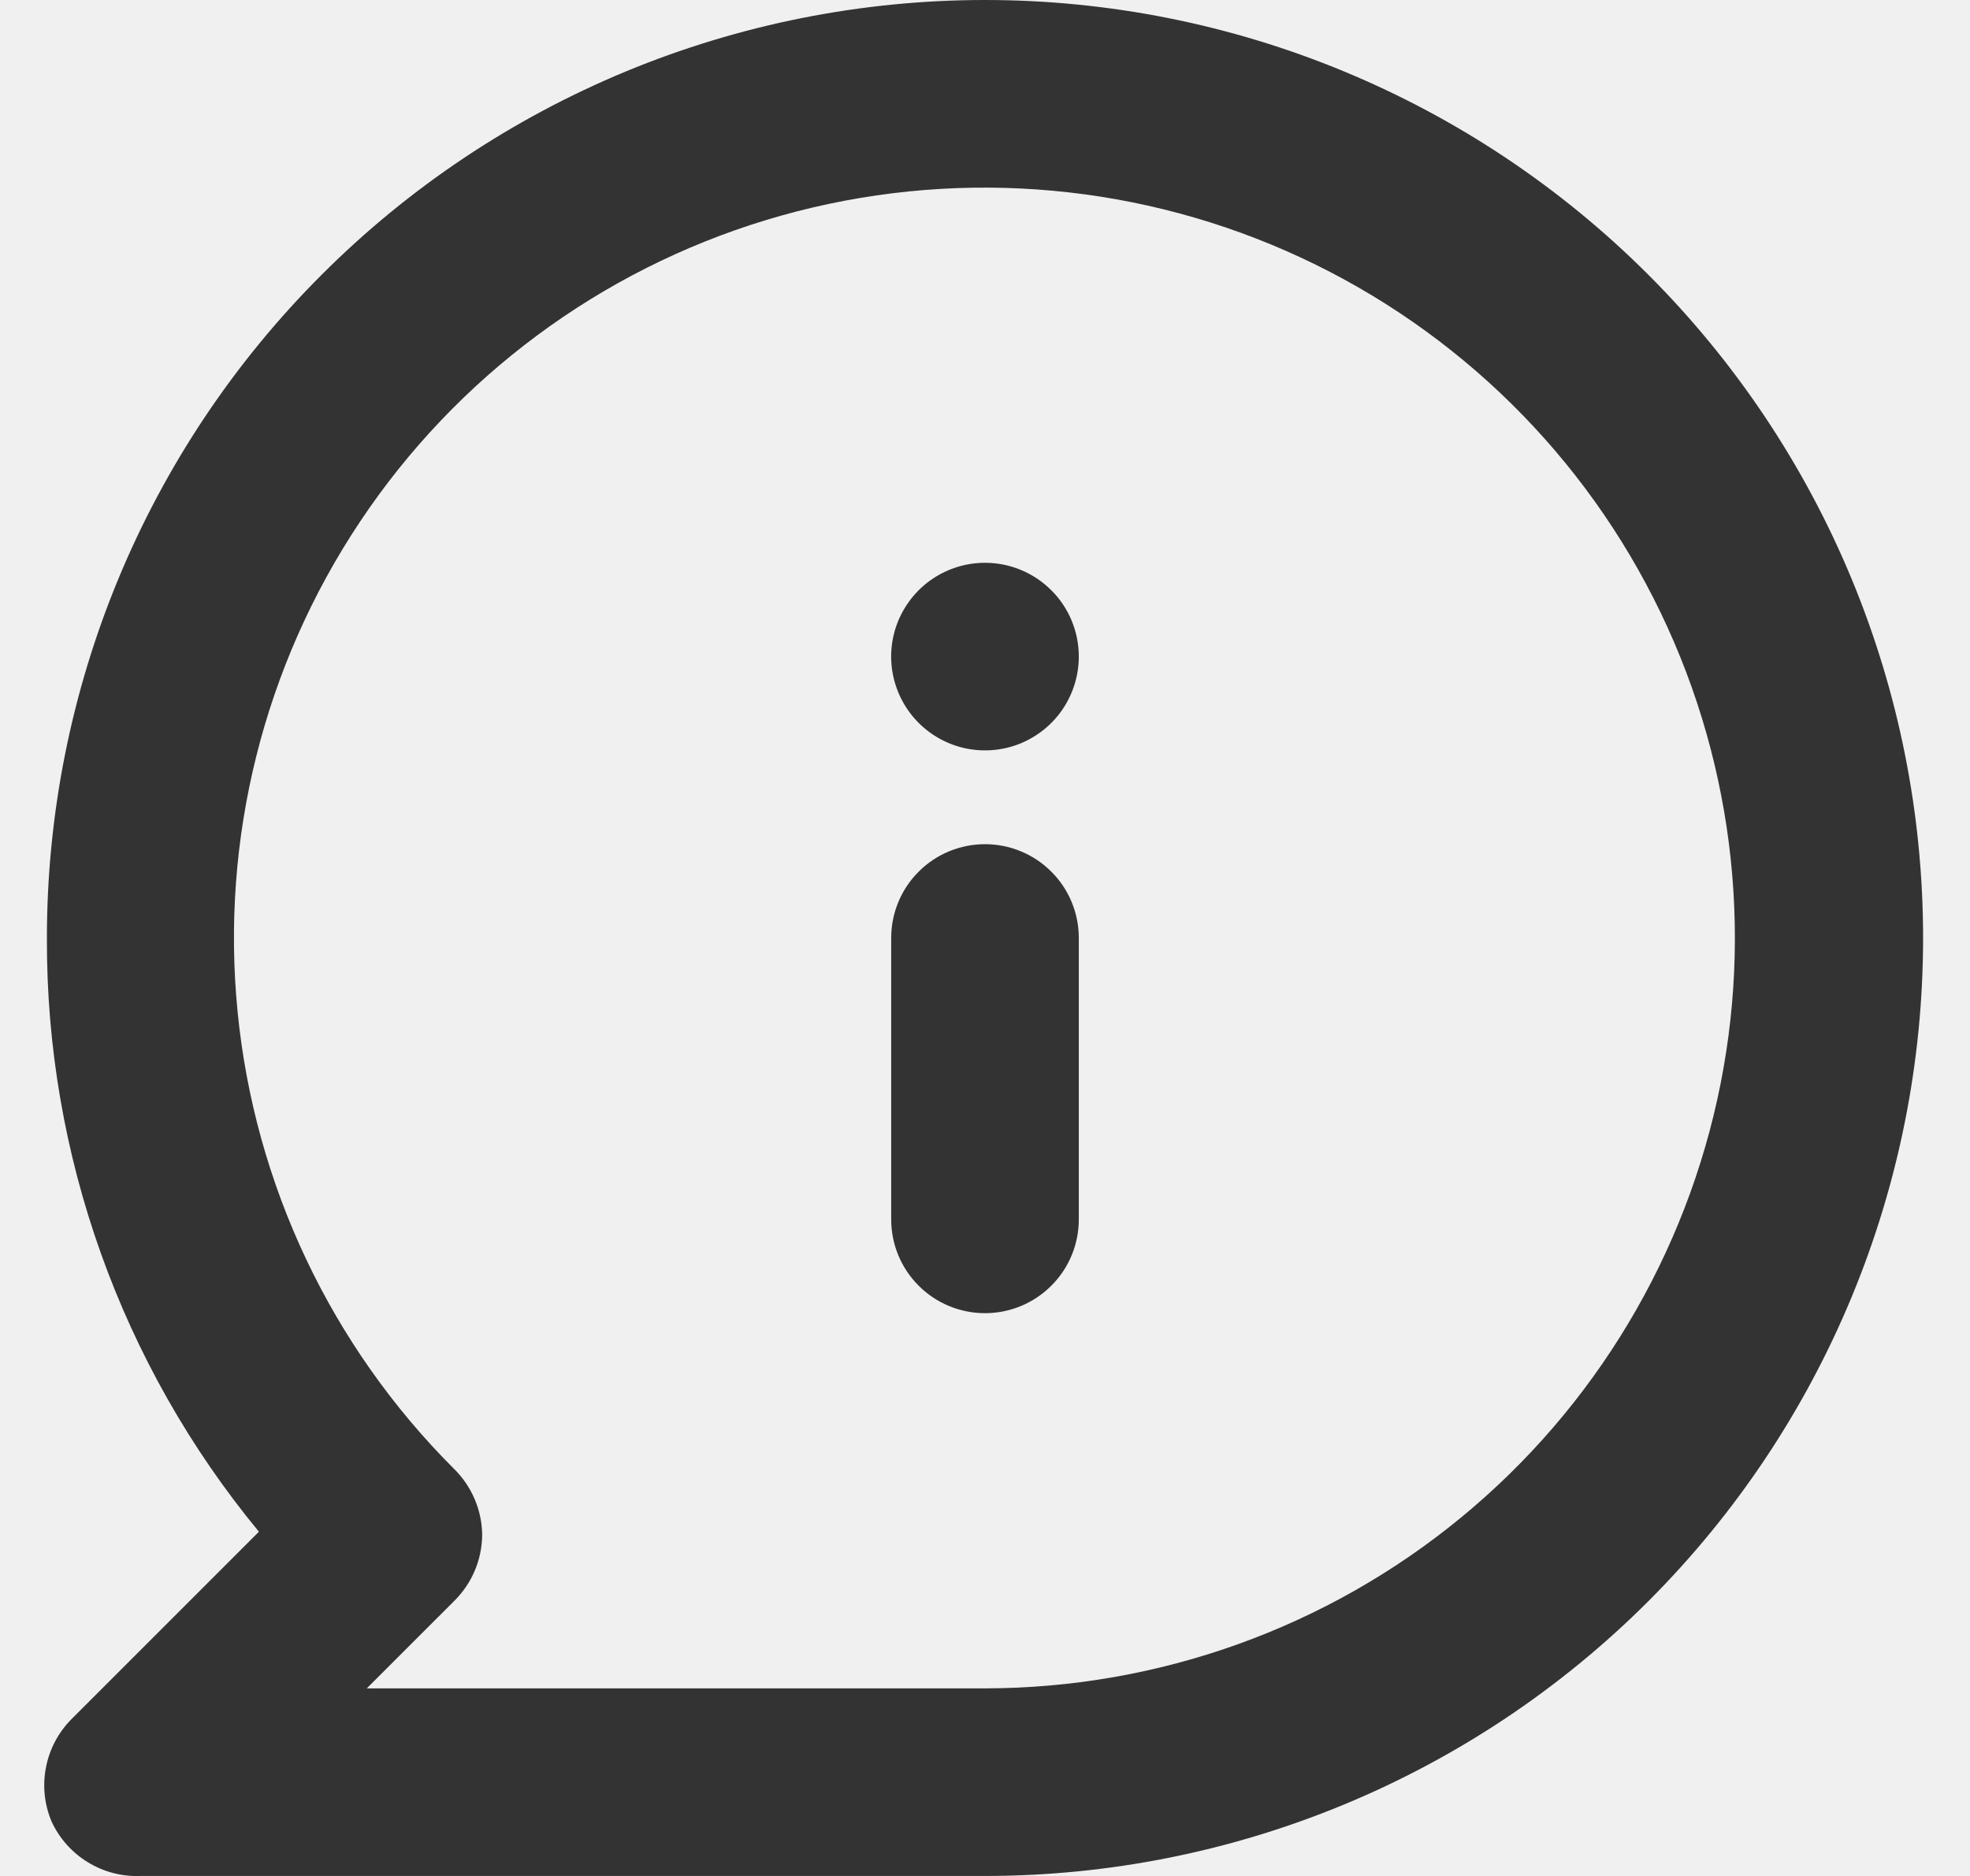
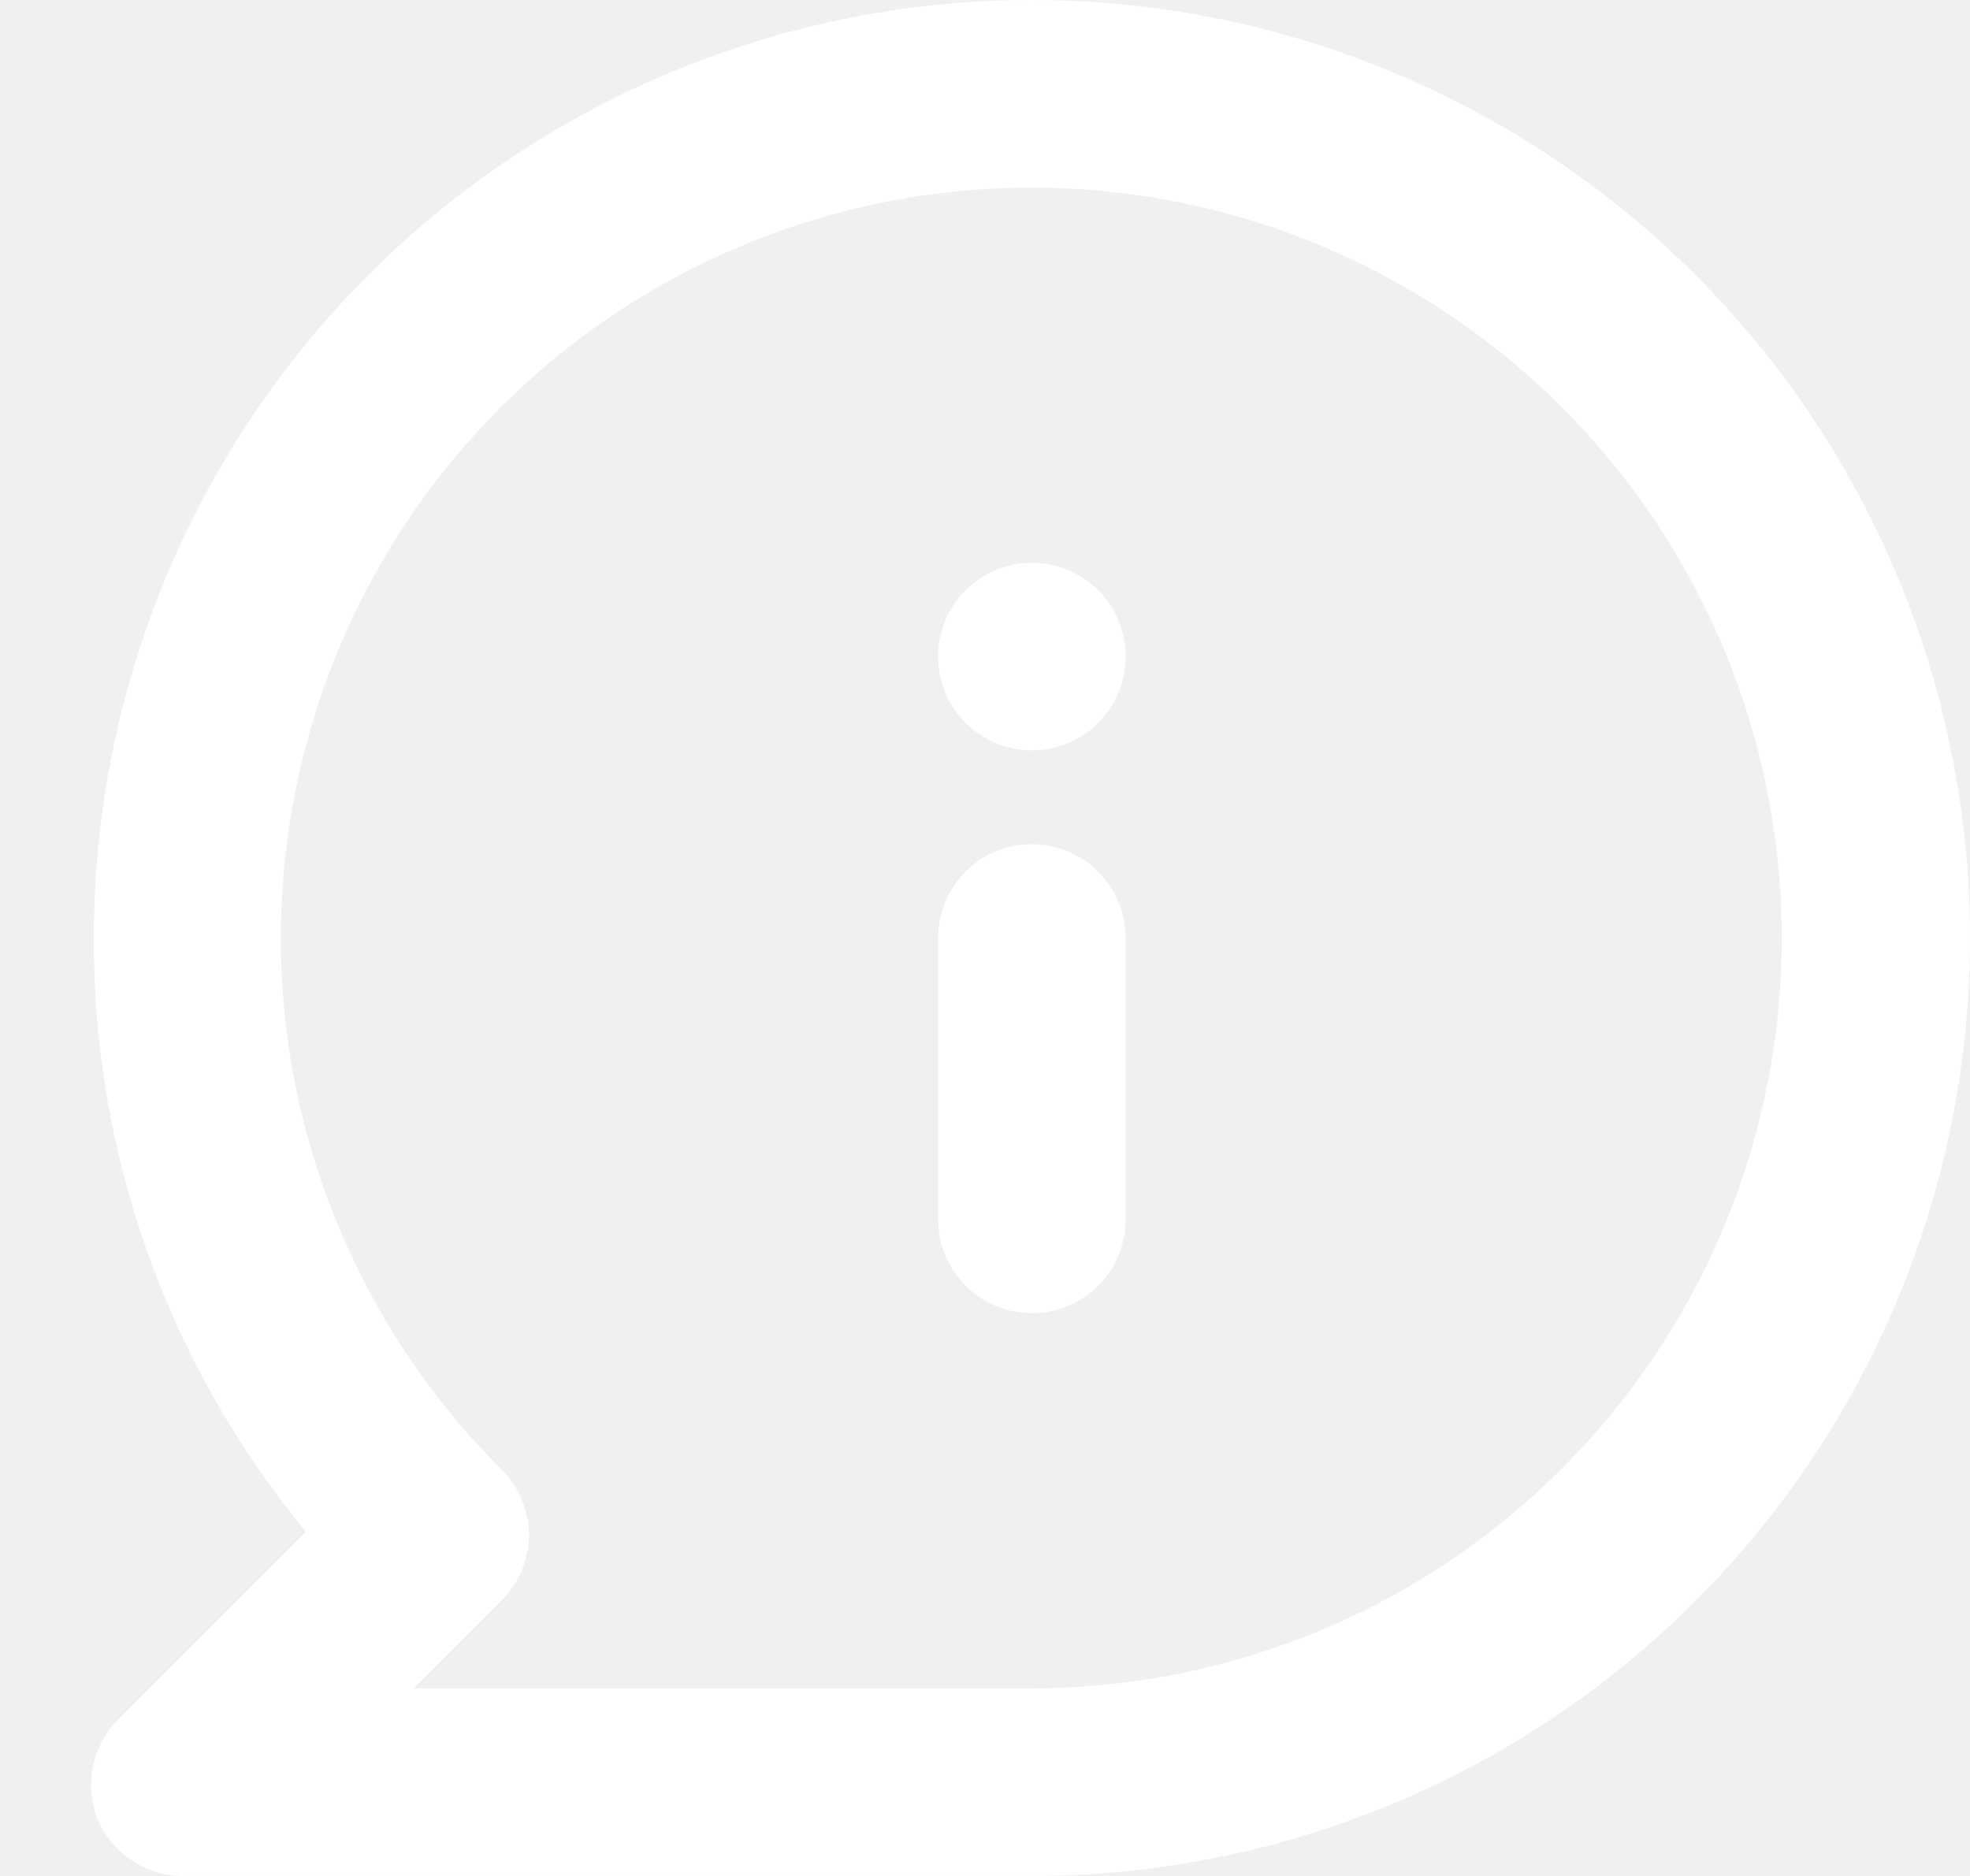
<svg xmlns="http://www.w3.org/2000/svg" width="21" height="20" viewBox="0 0 21 20" fill="none">
-   <path d="M10.5 9C10.235 9 9.98 9.105 9.793 9.293C9.605 9.48 9.5 9.735 9.5 10V13C9.5 13.265 9.605 13.52 9.793 13.707C9.98 13.895 10.235 14 10.5 14C10.765 14 11.019 13.895 11.207 13.707C11.395 13.52 11.5 13.265 11.5 13V10C11.5 9.735 11.395 9.48 11.207 9.293C11.019 9.105 10.765 9 10.5 9ZM10.5 6C10.302 6 10.109 6.059 9.944 6.169C9.78 6.278 9.652 6.435 9.576 6.617C9.5 6.8 9.48 7.001 9.519 7.195C9.558 7.389 9.653 7.567 9.793 7.707C9.933 7.847 10.111 7.942 10.305 7.981C10.499 8.019 10.7 8 10.883 7.924C11.065 7.848 11.222 7.72 11.331 7.556C11.441 7.391 11.5 7.198 11.5 7C11.5 6.735 11.395 6.48 11.207 6.293C11.019 6.105 10.765 6 10.5 6ZM10.5 0C9.187 0 7.886 0.259 6.673 0.761C5.46 1.264 4.357 2 3.429 2.929C1.553 4.804 0.5 7.348 0.5 10C0.491 12.309 1.291 14.549 2.76 16.33L0.76 18.33C0.621 18.471 0.527 18.649 0.49 18.843C0.452 19.037 0.473 19.238 0.55 19.42C0.633 19.6 0.768 19.751 0.937 19.854C1.106 19.958 1.302 20.008 1.5 20H10.5C13.152 20 15.696 18.946 17.571 17.071C19.446 15.196 20.5 12.652 20.5 10C20.5 7.348 19.446 4.804 17.571 2.929C15.696 1.054 13.152 0 10.5 0ZM10.5 18H3.91L4.84 17.07C4.934 16.977 5.01 16.867 5.061 16.745C5.113 16.623 5.139 16.492 5.14 16.36C5.136 16.096 5.028 15.845 4.84 15.66C3.53 14.352 2.715 12.63 2.533 10.789C2.35 8.947 2.812 7.099 3.839 5.56C4.866 4.02 6.396 2.884 8.166 2.346C9.937 1.808 11.84 1.9 13.55 2.607C15.26 3.314 16.673 4.592 17.546 6.224C18.42 7.856 18.701 9.74 18.341 11.555C17.981 13.37 17.003 15.005 15.573 16.18C14.144 17.355 12.351 17.998 10.5 18Z" fill="#333333" />
+   <path d="M11 9C10.735 9 10.48 9.105 10.293 9.293C10.105 9.48 10 9.735 10 10V13C10 13.265 10.105 13.52 10.293 13.707C10.48 13.895 10.735 14 11 14C11.265 14 11.519 13.895 11.707 13.707C11.895 13.52 12 13.265 12 13V10C12 9.735 11.895 9.48 11.707 9.293C11.519 9.105 11.265 9 11 9ZM11 6C10.802 6 10.609 6.059 10.444 6.169C10.28 6.278 10.152 6.435 10.076 6.617C10 6.8 9.98 7.001 10.019 7.195C10.058 7.389 10.153 7.567 10.293 7.707C10.433 7.847 10.611 7.942 10.805 7.981C10.999 8.019 11.2 8 11.383 7.924C11.565 7.848 11.722 7.72 11.831 7.556C11.941 7.391 12 7.198 12 7C12 6.735 11.895 6.48 11.707 6.293C11.519 6.105 11.265 6 11 6ZM11 0C9.687 0 8.386 0.259 7.173 0.761C5.96 1.264 4.857 2 3.929 2.929C2.053 4.804 1 7.348 1 10C0.991 12.309 1.791 14.549 3.26 16.33L1.26 18.33C1.121 18.471 1.027 18.649 0.99 18.843C0.952 19.037 0.973 19.238 1.05 19.42C1.133 19.6 1.268 19.751 1.437 19.854C1.606 19.958 1.802 20.008 2 20H11C13.652 20 16.196 18.946 18.071 17.071C19.946 15.196 21 12.652 21 10C21 7.348 19.946 4.804 18.071 2.929C16.196 1.054 13.652 0 11 0ZM11 18H4.41L5.34 17.07C5.434 16.977 5.51 16.867 5.561 16.745C5.613 16.623 5.639 16.492 5.64 16.36C5.636 16.096 5.528 15.845 5.34 15.66C4.03 14.352 3.215 12.63 3.033 10.789C2.85 8.947 3.312 7.099 4.339 5.56C5.366 4.02 6.896 2.884 8.666 2.346C10.437 1.808 12.34 1.9 14.05 2.607C15.76 3.314 17.173 4.592 18.046 6.224C18.92 7.856 19.201 9.74 18.841 11.555C18.481 13.37 17.503 15.005 16.073 16.18C14.644 17.355 12.851 17.998 11 18Z" fill="white" />
</svg>
